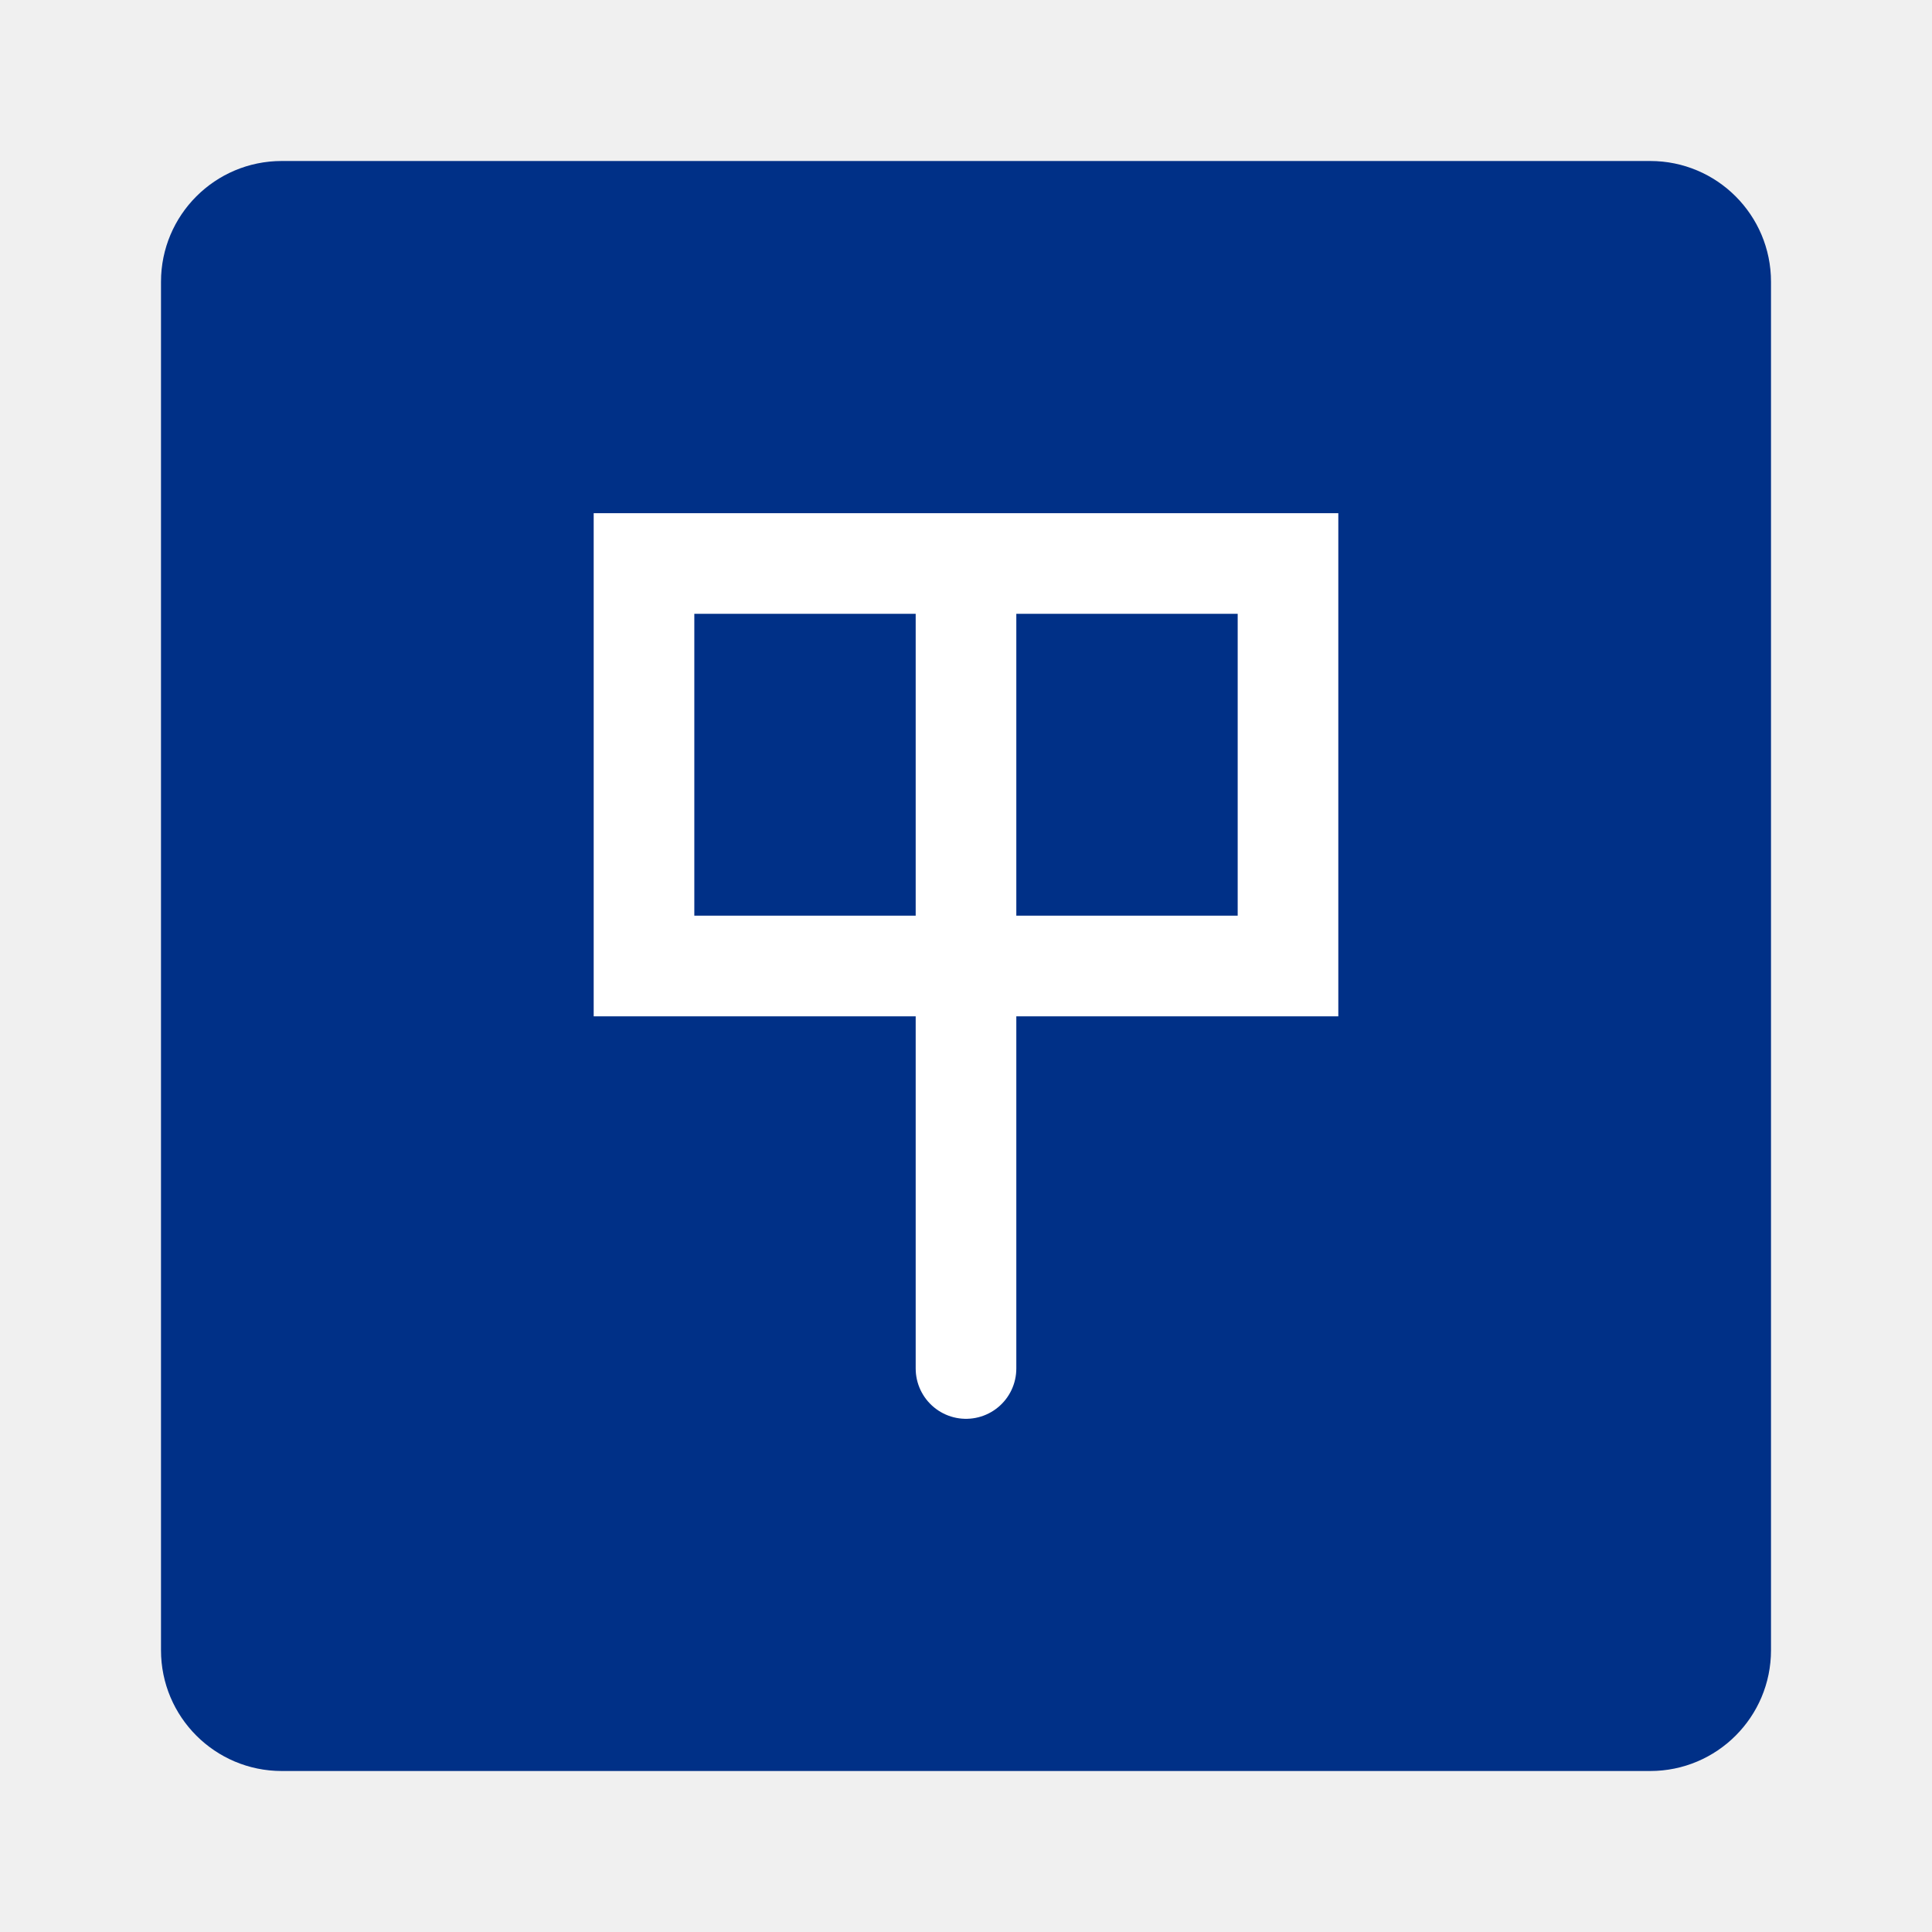
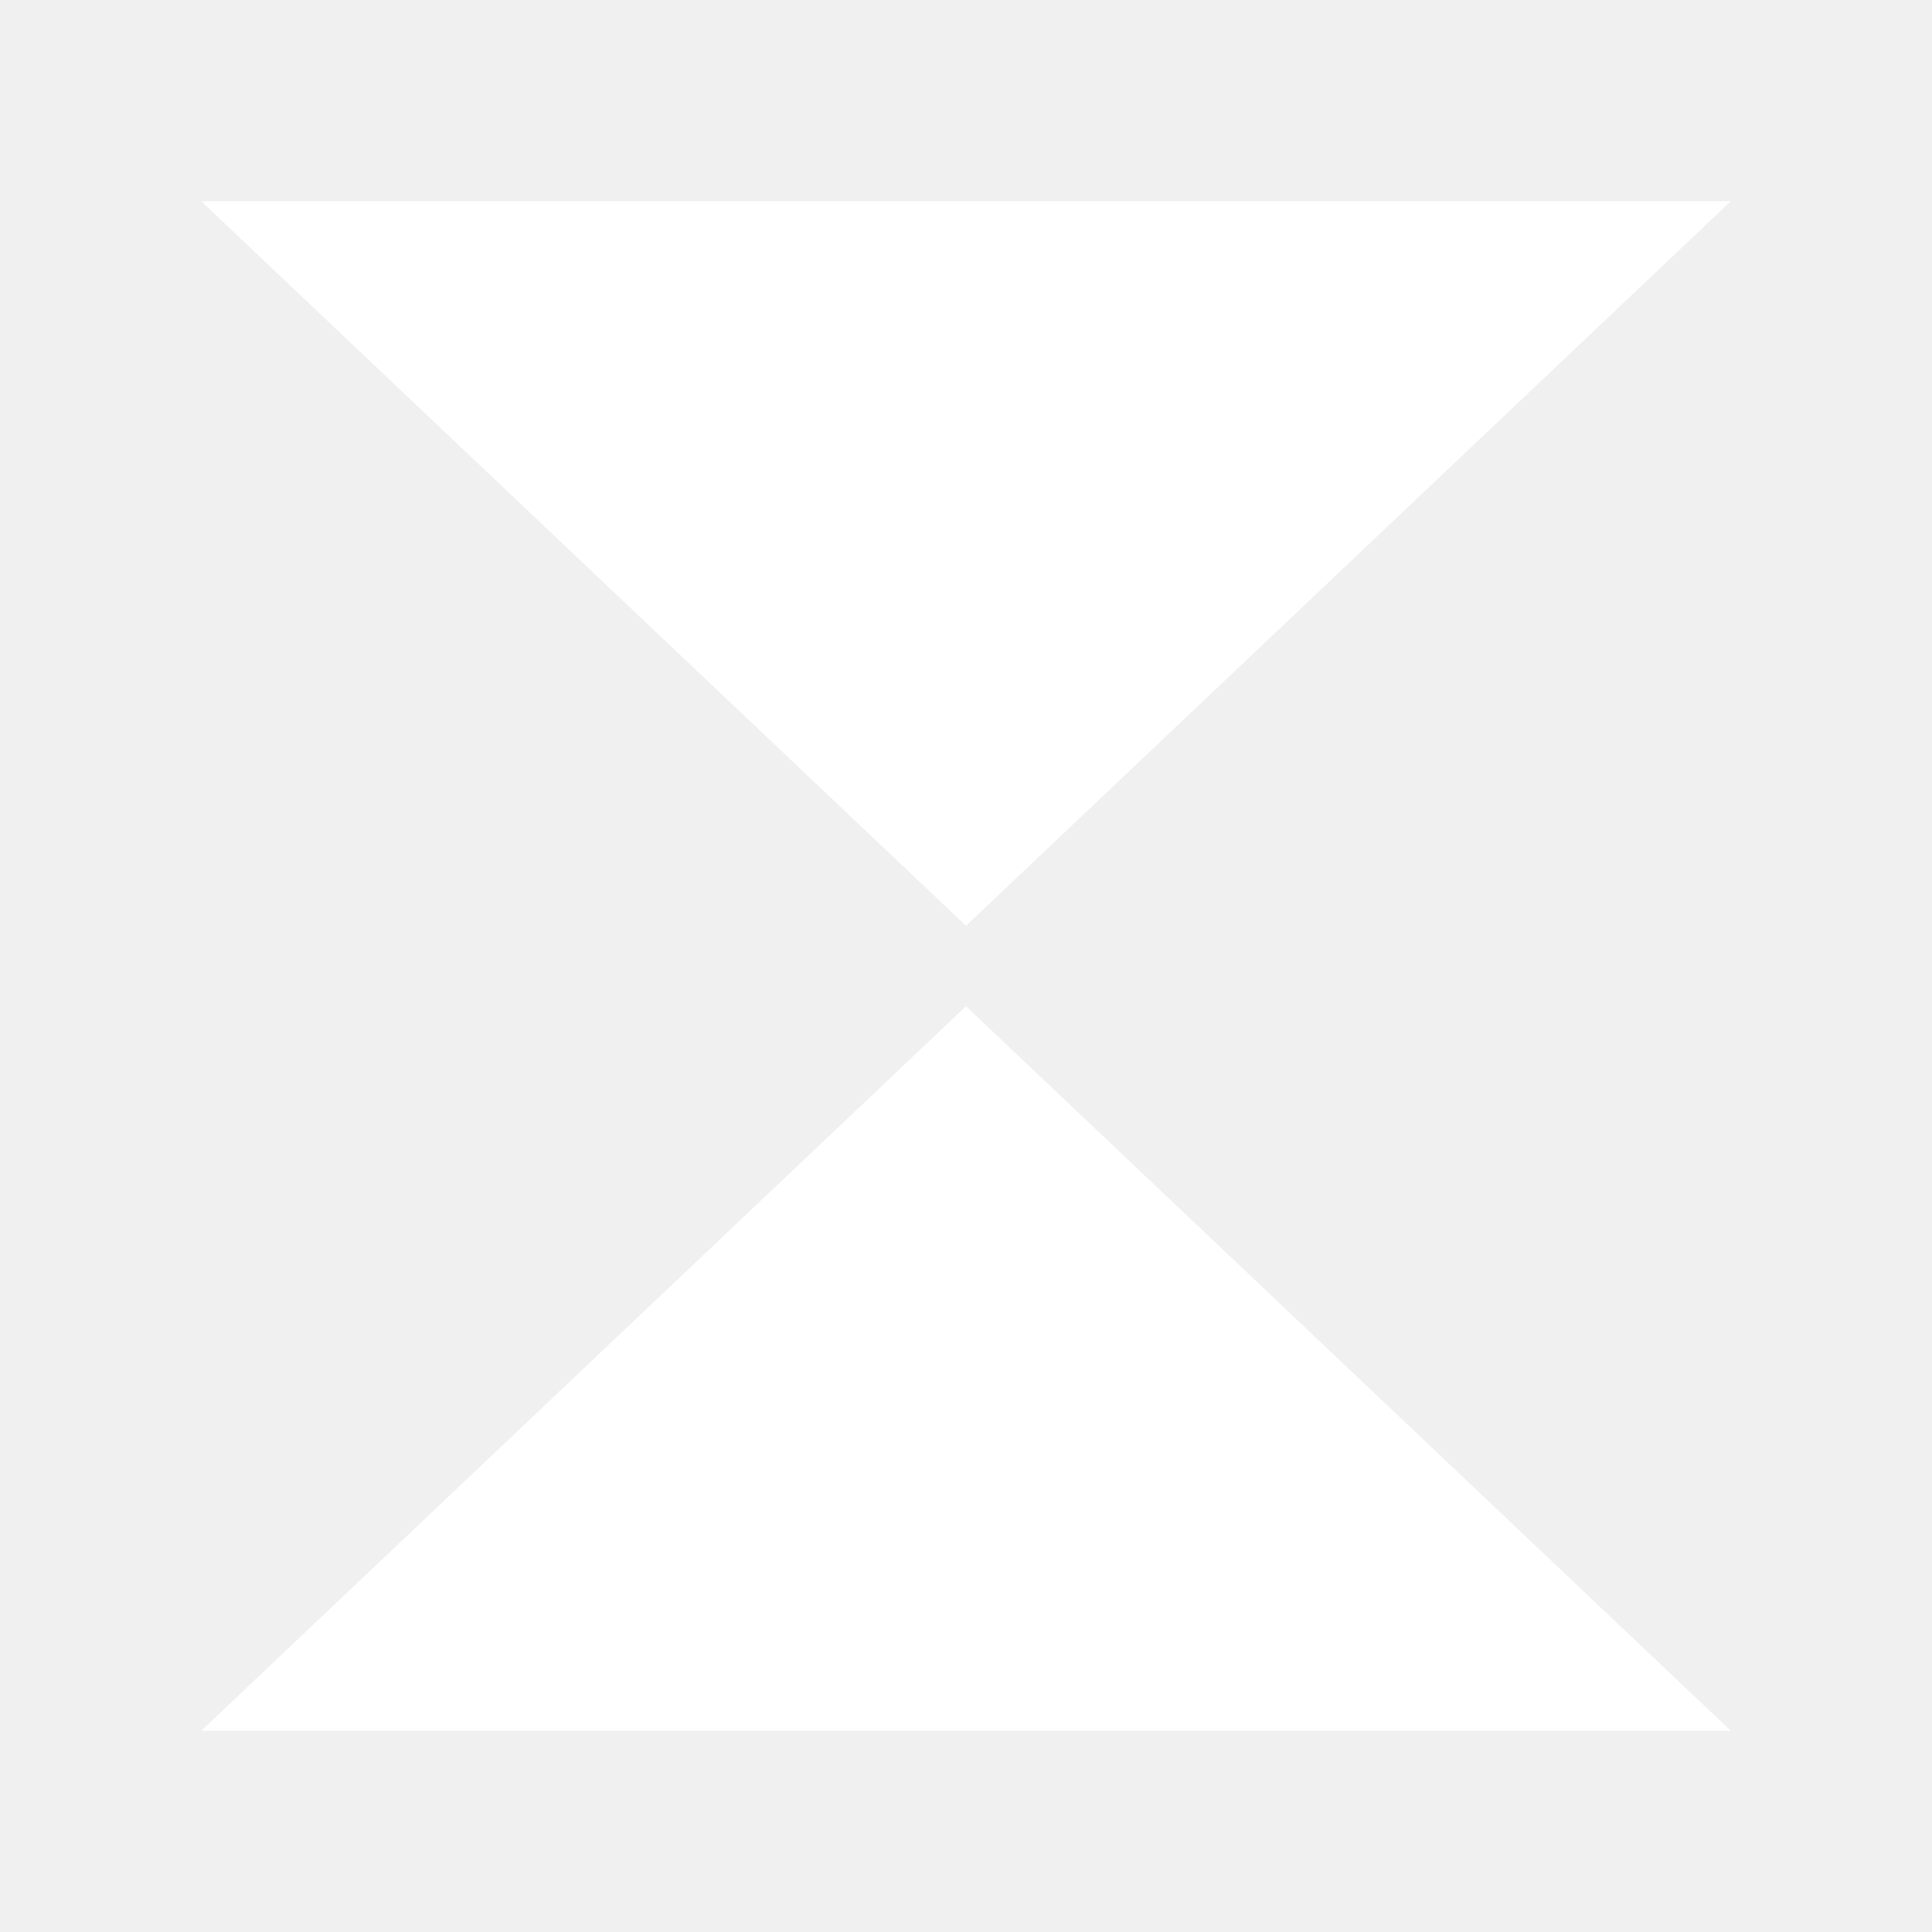
<svg xmlns="http://www.w3.org/2000/svg" viewBox="0 0 48 48" role="img" aria-label="Credit Suisse">
-   <rect x="4" y="4" width="40" height="40" rx="3" fill="#003087" />
-   <path d="M16 24h8M24 14v20M16 14h16v10H16z" stroke="#fff" stroke-width="2.5" stroke-linecap="round" fill="none" />
+   <path fill="#FFFFFF" d="M5 5h38L24 23 5 5z" />
+   <path fill="#FFFFFF" d="M5 43h38L24 25 5 43z" />
</svg>
